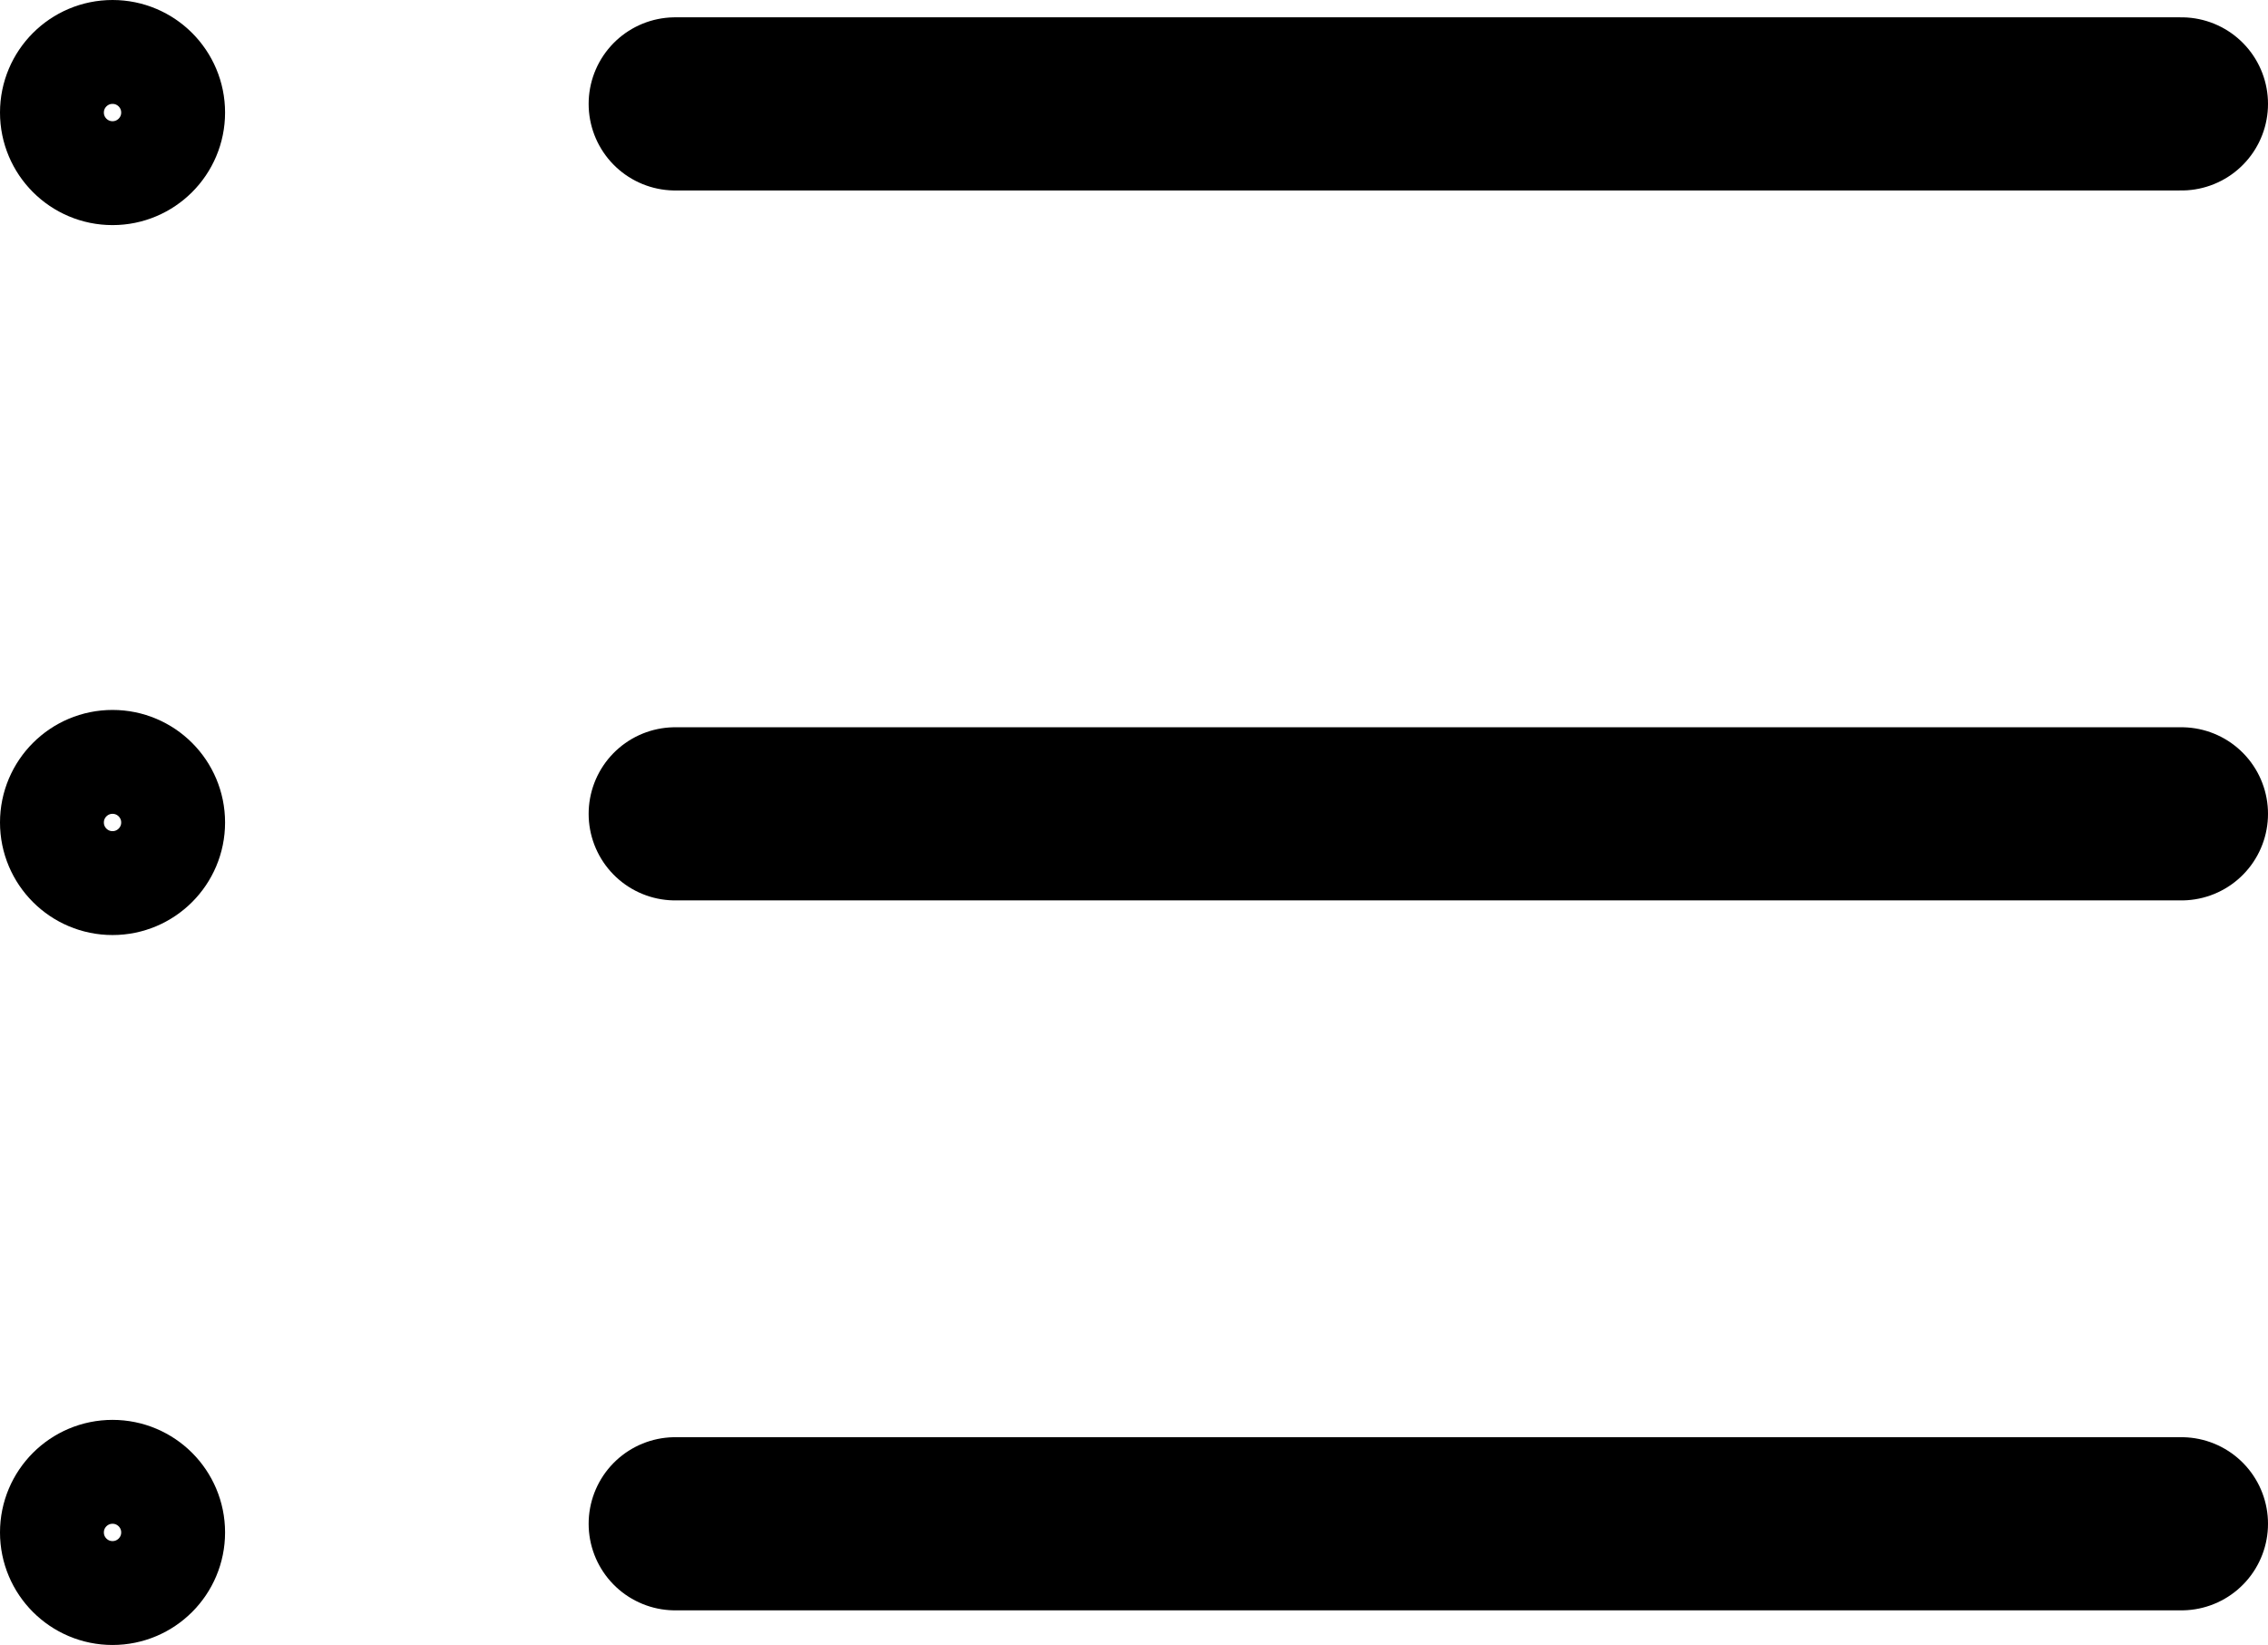
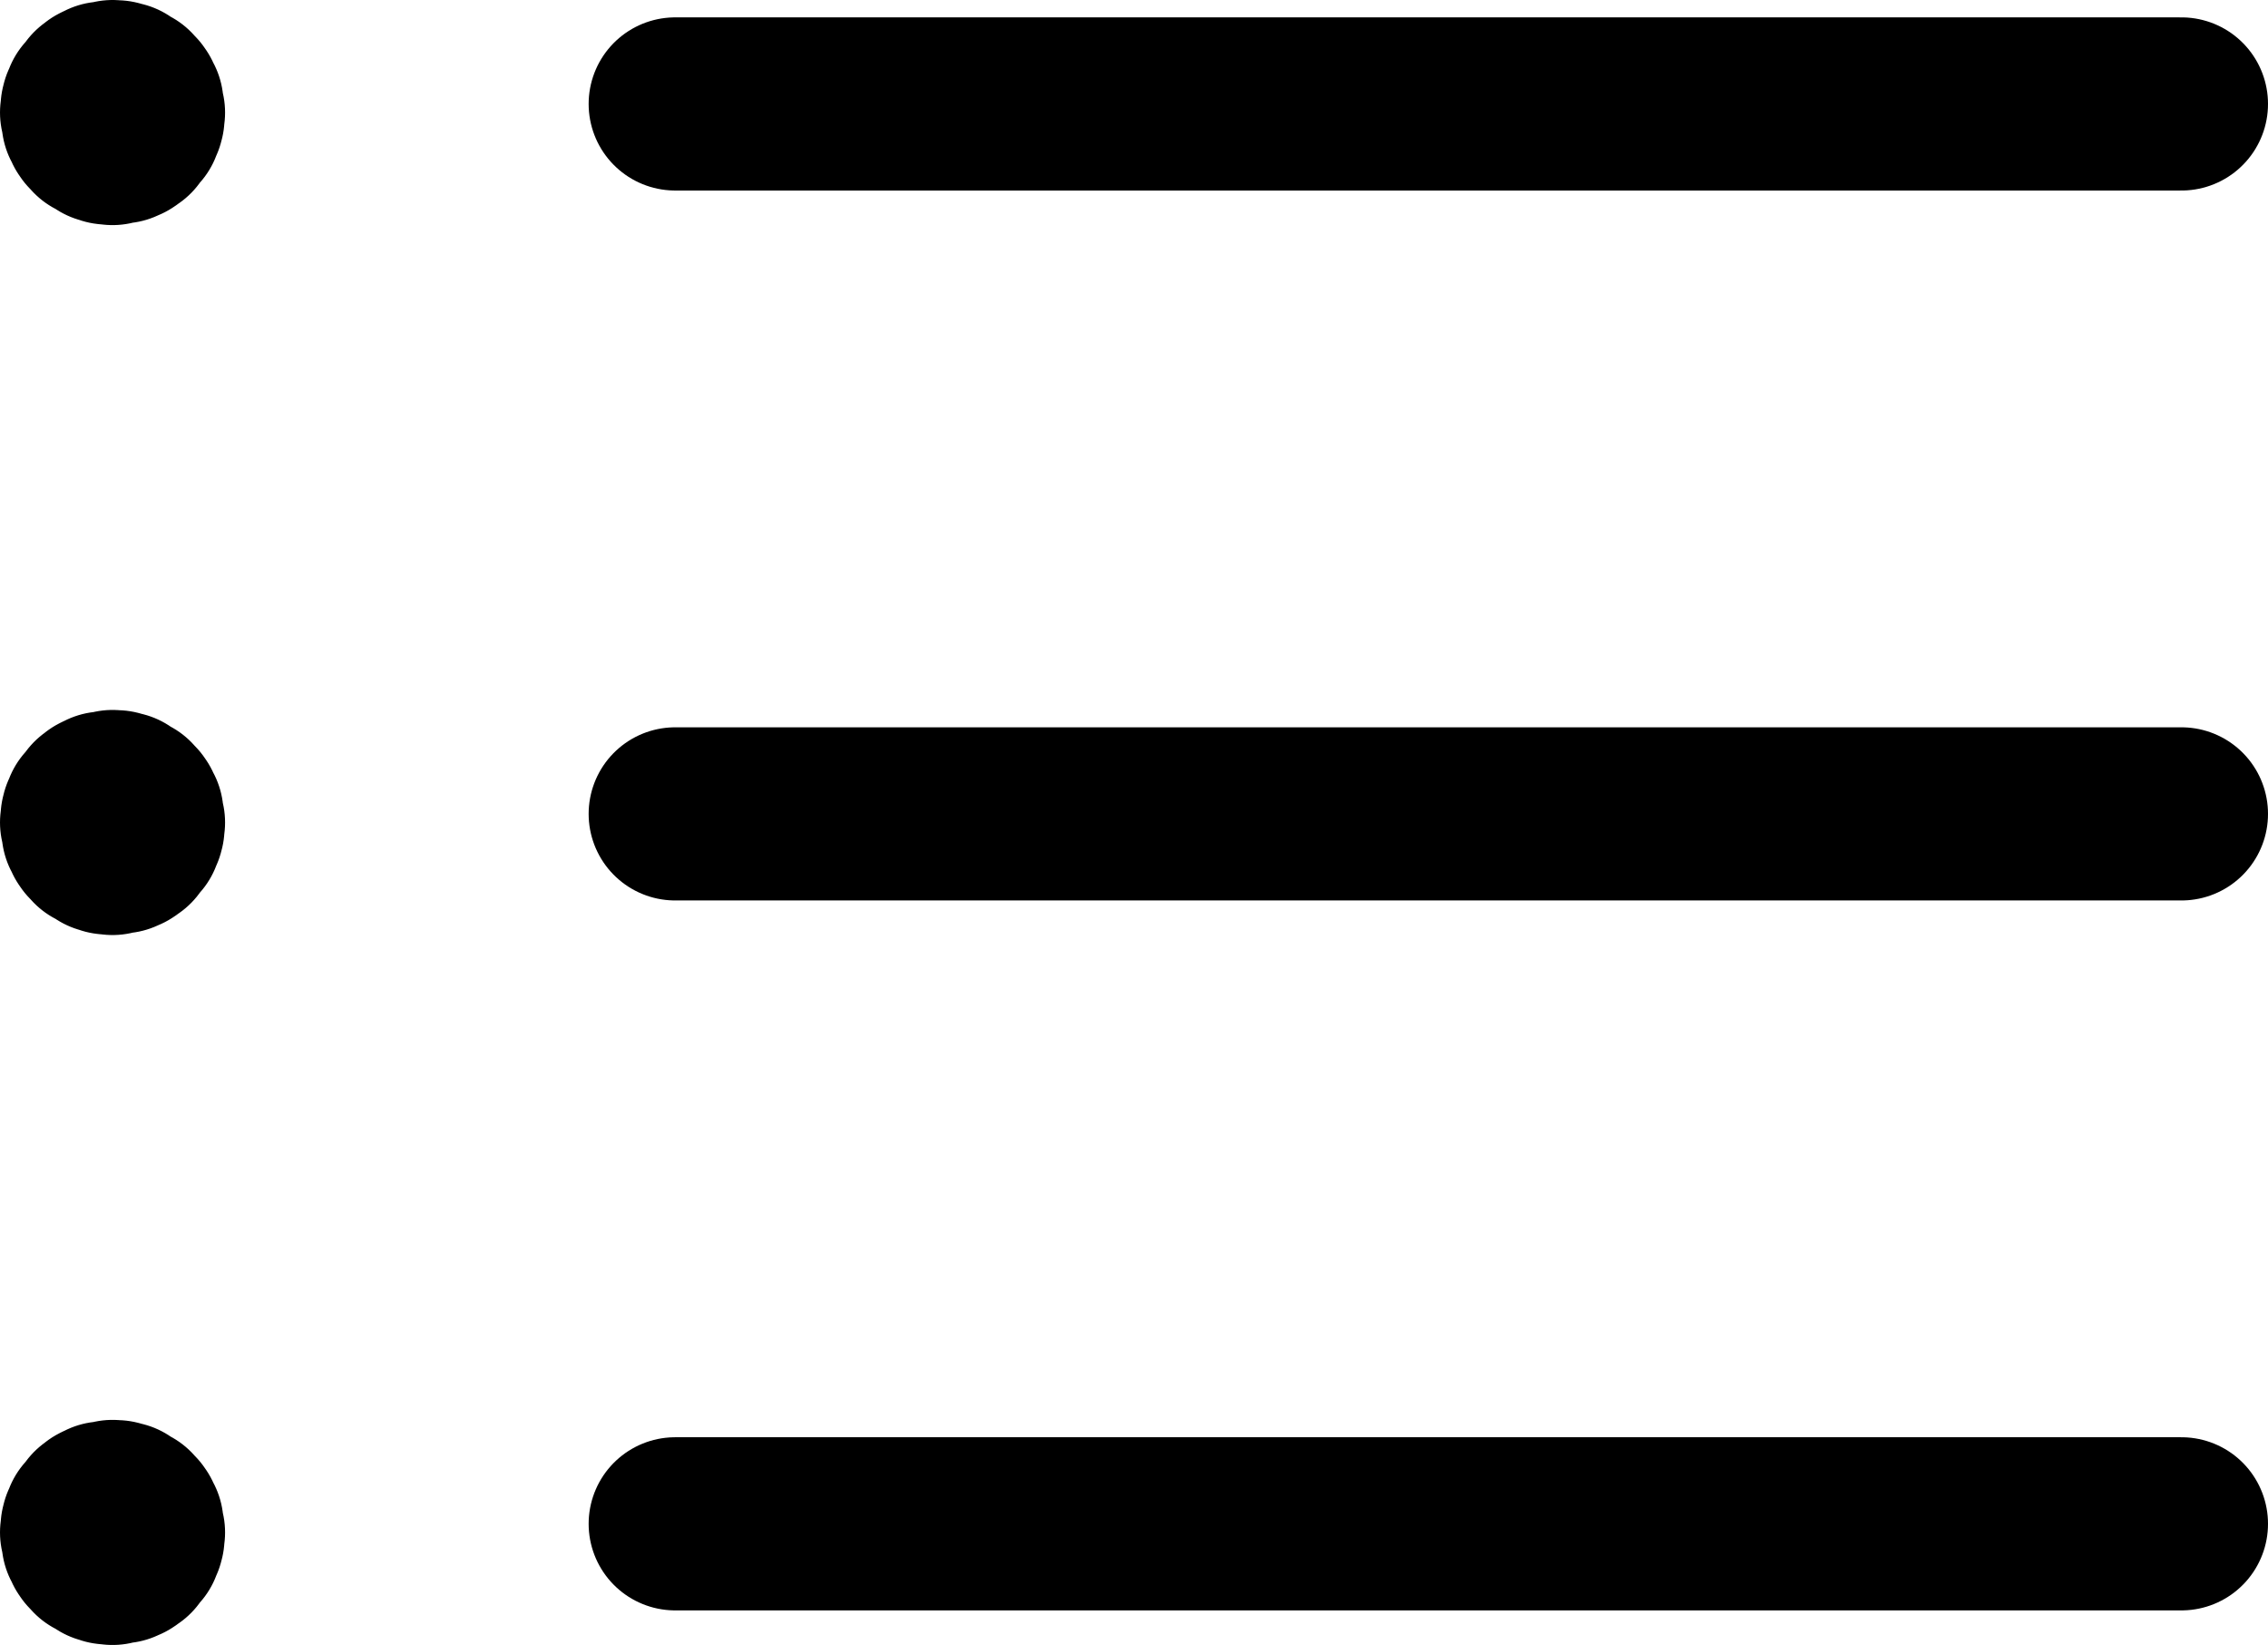
<svg xmlns="http://www.w3.org/2000/svg" width="131" height="95" viewBox="0 0 131 95" fill="none">
-   <circle cx="6.5" cy="88.5" r="3.5" stroke="black" stroke-width="6" />
-   <circle cx="6.5" cy="47.5" r="3.5" stroke="black" stroke-width="6" />
-   <circle cx="6.5" cy="6.5" r="3.5" stroke="black" stroke-width="6" />
-   <path d="M39 6L126 6" stroke="black" stroke-width="10" stroke-linecap="round" stroke-linejoin="round" />
-   <path d="M39 47H126" stroke="black" stroke-width="10" stroke-linecap="round" stroke-linejoin="round" />
-   <path d="M39 88L126 88" stroke="black" stroke-width="10" stroke-linecap="round" stroke-linejoin="round" />
+   <path d="M5 6.5H6.499M6.499 6.5H6.501M6.499 6.5V6.503M6.499 6.5V6.498M6.499 6.5L5.032 6.191M6.501 6.5H6.502M6.501 6.5L6.499 6.498M6.501 6.5L7.297 7.767M6.501 6.5L6.499 6.496M6.501 6.5L6.502 6.495M6.501 6.5L6.27 7.977M6.501 6.5L7.018 7.904M6.501 6.5L6.503 6.496M6.501 6.5L5.97 7.898M6.502 6.5H8M6.502 6.5L7.485 7.632M6.502 6.5L7.486 5.368M6.502 6.5L6.499 6.503M6.502 6.5L7.968 6.81M6.502 6.5L7.23 7.811M6.502 6.5L7.699 5.596M6.499 8V6.503M6.499 6.503L5.518 7.632M6.499 6.503L6.19 7.968M6.499 6.503L5.306 7.405M6.499 6.498V5M6.499 6.498L5.517 5.368M6.499 6.498L6.809 5.033M6.499 6.498L5.772 5.19M5.23 7.294L6.499 6.496M6.499 6.496L6.501 6.496M6.499 6.496L6.499 6.495M6.499 6.496L5.093 7.015M6.499 6.496L6.502 6.496M6.499 6.496L6.5 6.495M6.501 6.496L6.502 6.495M6.501 6.496L6.499 6.495M6.502 6.495L7.77 5.698M6.502 6.495L7.936 6.931M6.502 6.495L6.733 5.013M6.499 6.495L5.702 5.226M6.499 6.495L5.065 6.06M6.502 6.496L6.503 6.496M6.502 6.496L6.5 6.495M6.503 6.496L7.908 5.978M6.503 6.496L7.816 7.219M6.503 6.496L7.035 5.093M6.5 6.495L5.982 5.089M6.5 6.495L5.187 5.774" stroke="black" stroke-width="10" stroke-linecap="round" stroke-linejoin="round" />
+   <path d="M5 47.5H6.499M6.499 47.5H6.501M6.499 47.5V47.503M6.499 47.5V47.498M6.499 47.5L5.032 47.191M6.501 47.5H6.502M6.501 47.5L6.499 47.498M6.501 47.5L7.297 48.767M6.501 47.5L6.499 47.496M6.501 47.5L6.502 47.495M6.501 47.5L6.27 48.977M6.501 47.5L7.018 48.904M6.501 47.5L6.503 47.496M6.501 47.5L5.97 48.898M6.502 47.5H8M6.502 47.5L7.485 48.632M6.502 47.5L7.486 46.368M6.502 47.5L6.499 47.503M6.502 47.5L7.968 47.81M6.502 47.5L7.23 48.811M6.502 47.5L7.699 46.596M6.499 49V47.503M6.499 47.503L5.518 48.632M6.499 47.503L6.19 48.968M6.499 47.503L5.306 48.405M6.499 47.498V46M6.499 47.498L5.517 46.368M6.499 47.498L6.809 46.033M6.499 47.498L5.772 46.19M5.23 48.294L6.499 47.496M6.499 47.496L6.501 47.496M6.499 47.496L6.499 47.495M6.499 47.496L5.093 48.015M6.499 47.496L6.502 47.496M6.499 47.496L6.5 47.495M6.501 47.496L6.502 47.495M6.501 47.496L6.499 47.495M6.502 47.495L7.77 46.699M6.502 47.495L7.936 47.931M6.502 47.495L6.733 46.013M6.499 47.495L5.702 46.226M6.499 47.495L5.065 47.06M6.502 47.496L6.503 47.496M6.502 47.496L6.5 47.495M6.503 47.496L7.908 46.978M6.503 47.496L7.816 48.219M6.503 47.496L7.035 46.093M6.5 47.495L5.982 46.089M6.5 47.495L5.187 46.774" stroke="black" stroke-width="10" stroke-linecap="round" stroke-linejoin="round" />
+   <path d="M5 88.5H6.499M6.499 88.5H6.501M6.499 88.5V88.503M6.499 88.5V88.498M6.499 88.5L5.032 88.191M6.501 88.5H6.502M6.501 88.5L6.499 88.498M6.501 88.5L7.297 89.767M6.501 88.5L6.499 88.496M6.501 88.5L6.502 88.495M6.501 88.5L6.27 89.977M6.501 88.5L7.018 89.904M6.501 88.5L6.503 88.496M6.501 88.5L5.97 89.898M6.502 88.5H8M6.502 88.5L7.485 89.632M6.502 88.5L7.486 87.368M6.502 88.5L6.499 88.503M6.502 88.5L7.968 88.81M6.502 88.5L7.23 89.811M6.502 88.5L7.699 87.596M6.499 90V88.503M6.499 88.503L5.518 89.632M6.499 88.503L6.19 89.968M6.499 88.503L5.306 89.405M6.499 88.498V87M6.499 88.498L5.517 87.368M6.499 88.498L6.809 87.033M6.499 88.498L5.772 87.189M5.23 89.294L6.499 88.496M6.499 88.496L6.501 88.496M6.499 88.496L6.499 88.495M6.499 88.496L5.093 89.015M6.499 88.496L6.502 88.496M6.499 88.496L6.5 88.495M6.501 88.496L6.502 88.495M6.501 88.496L6.499 88.495M6.502 88.495L7.77 87.698M6.502 88.495L7.936 88.931M6.502 88.495L6.733 87.013M6.499 88.495L5.702 87.226M6.499 88.495L5.065 88.06M6.502 88.496L6.503 88.496M6.502 88.496L6.5 88.495M6.503 88.496L7.908 87.978M6.503 88.496L7.816 89.219M6.503 88.496L7.035 87.093M6.5 88.495L5.982 87.089M6.5 88.495L5.187 87.774" stroke="black" stroke-width="10" stroke-linecap="round" stroke-linejoin="round" />
+   <path d="M39 6.003L126 6.003" stroke="black" stroke-width="10" stroke-linecap="round" stroke-linejoin="round" />
+   <path d="M39 47.003H126" stroke="black" stroke-width="10" stroke-linecap="round" stroke-linejoin="round" />
+   <path d="M39 88.003L126 88.003" stroke="black" stroke-width="10" stroke-linecap="round" stroke-linejoin="round" />
</svg>
